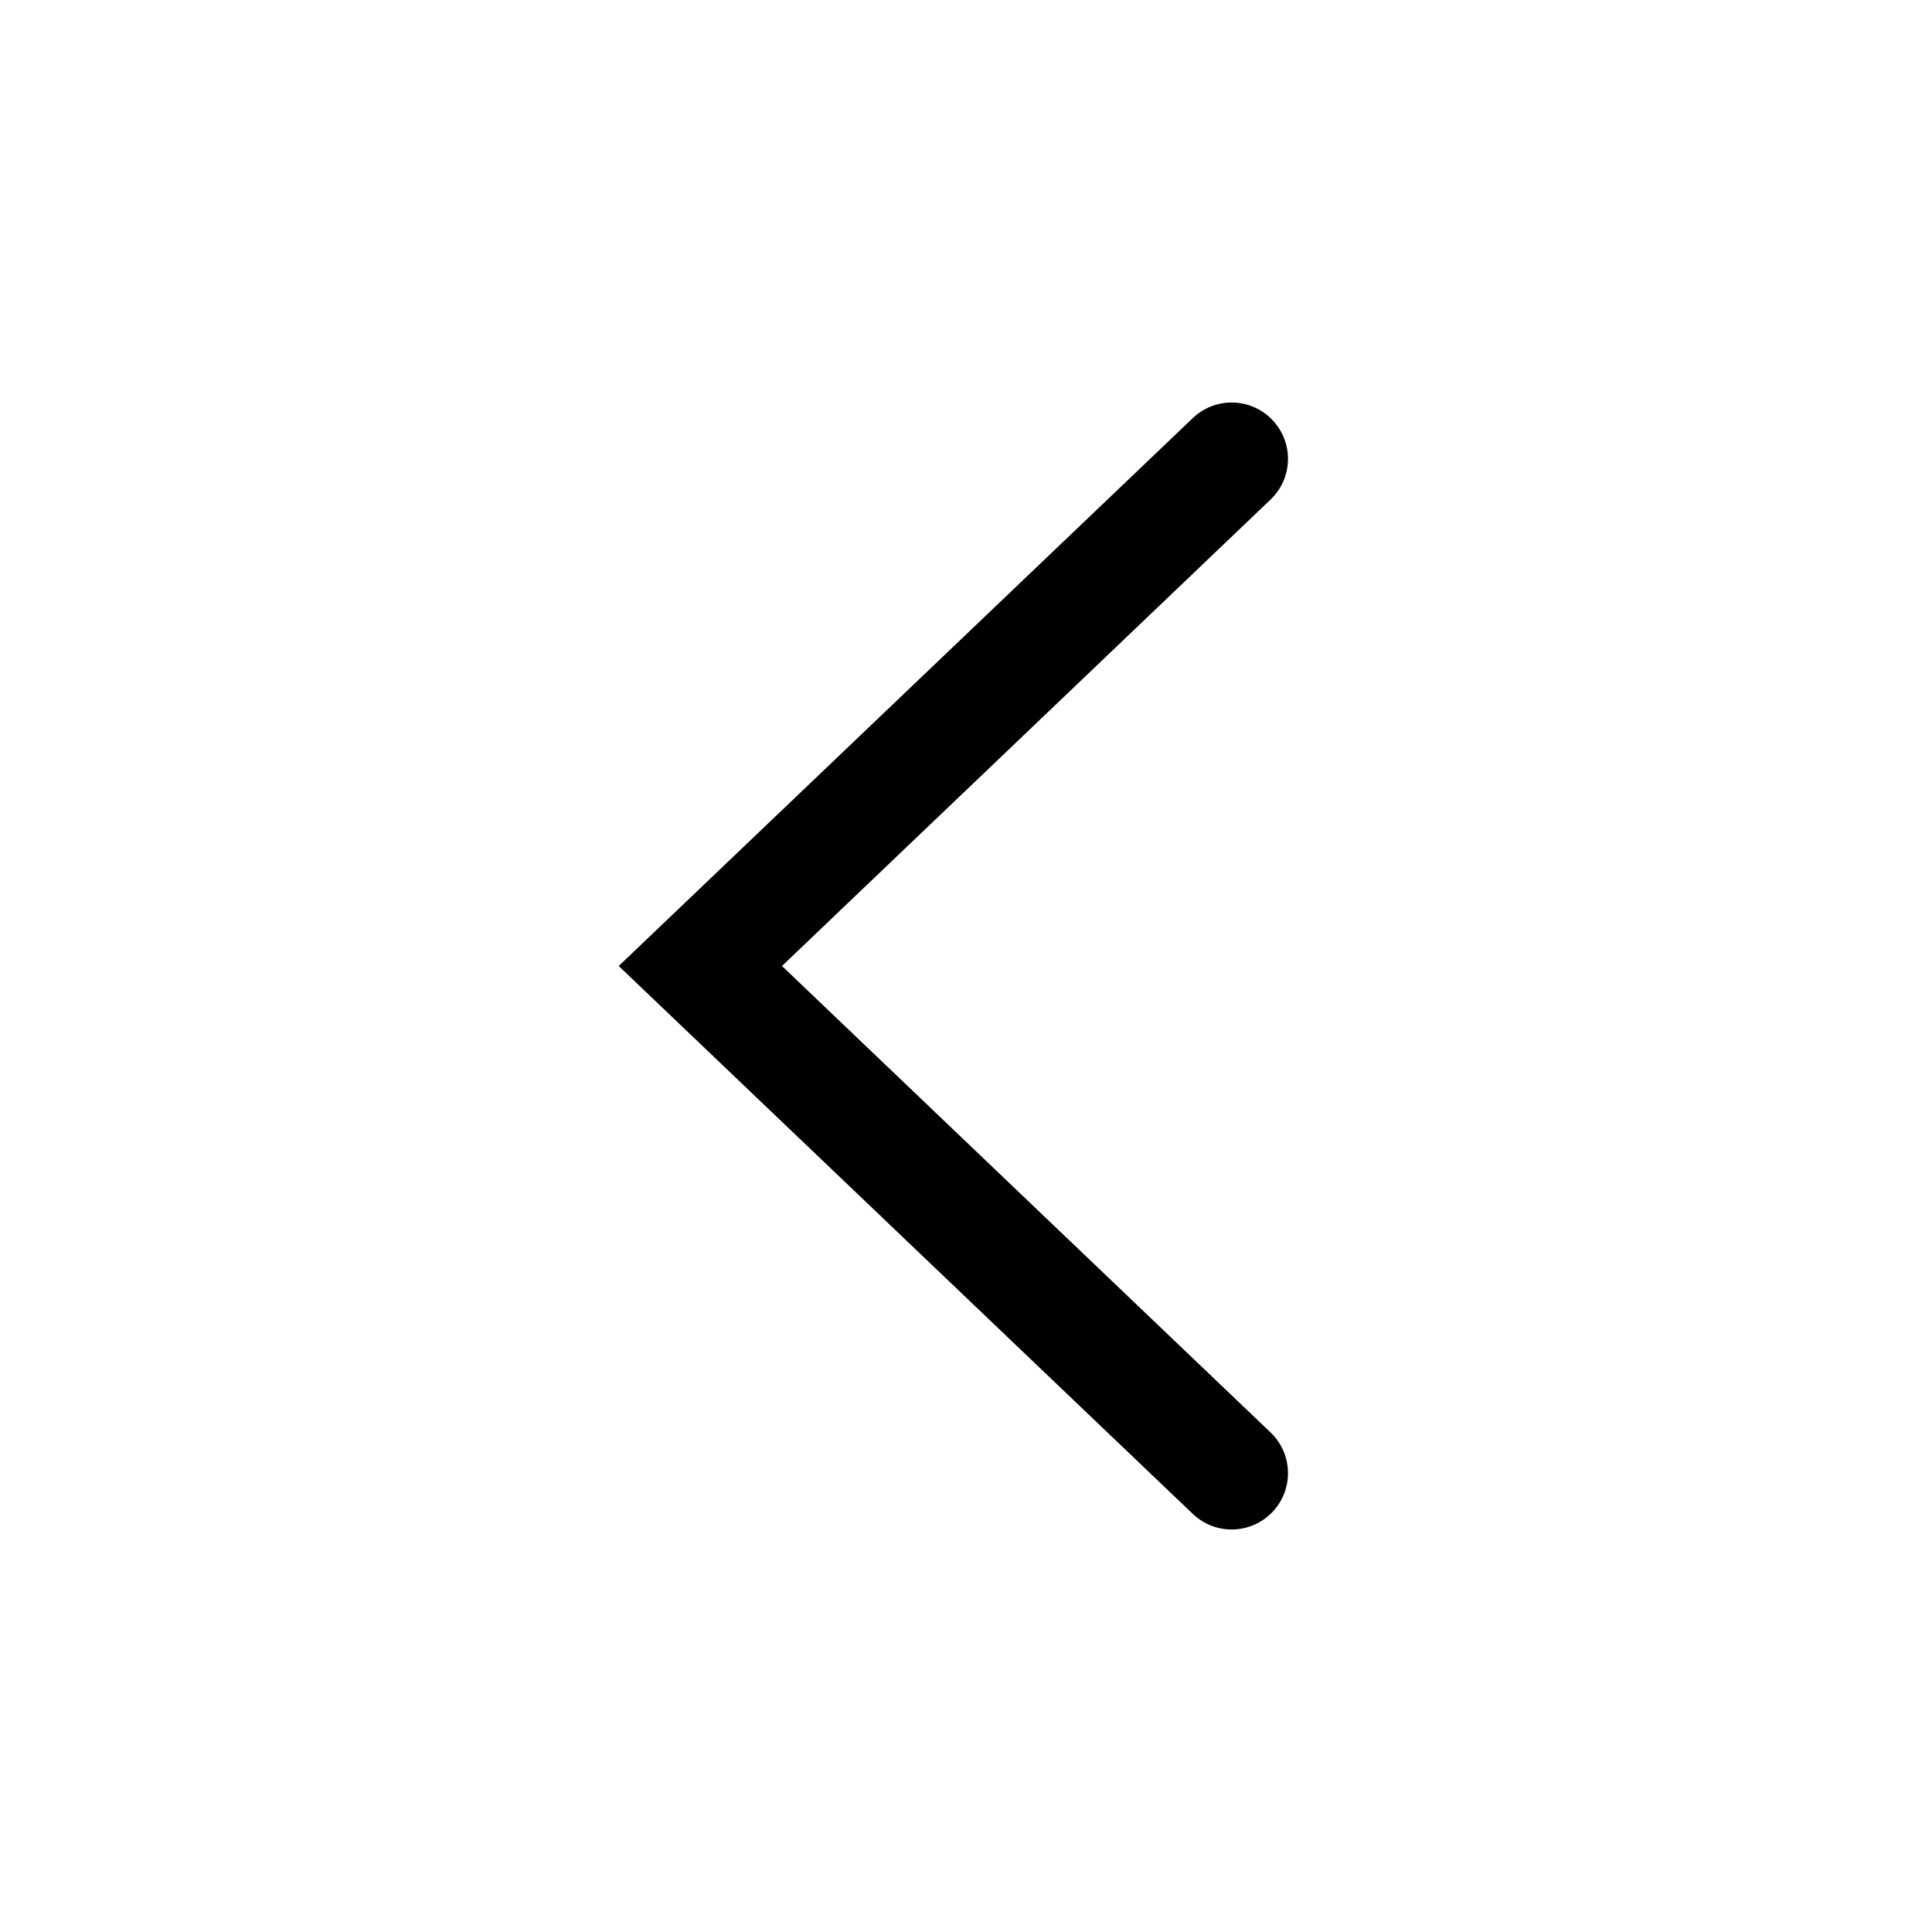
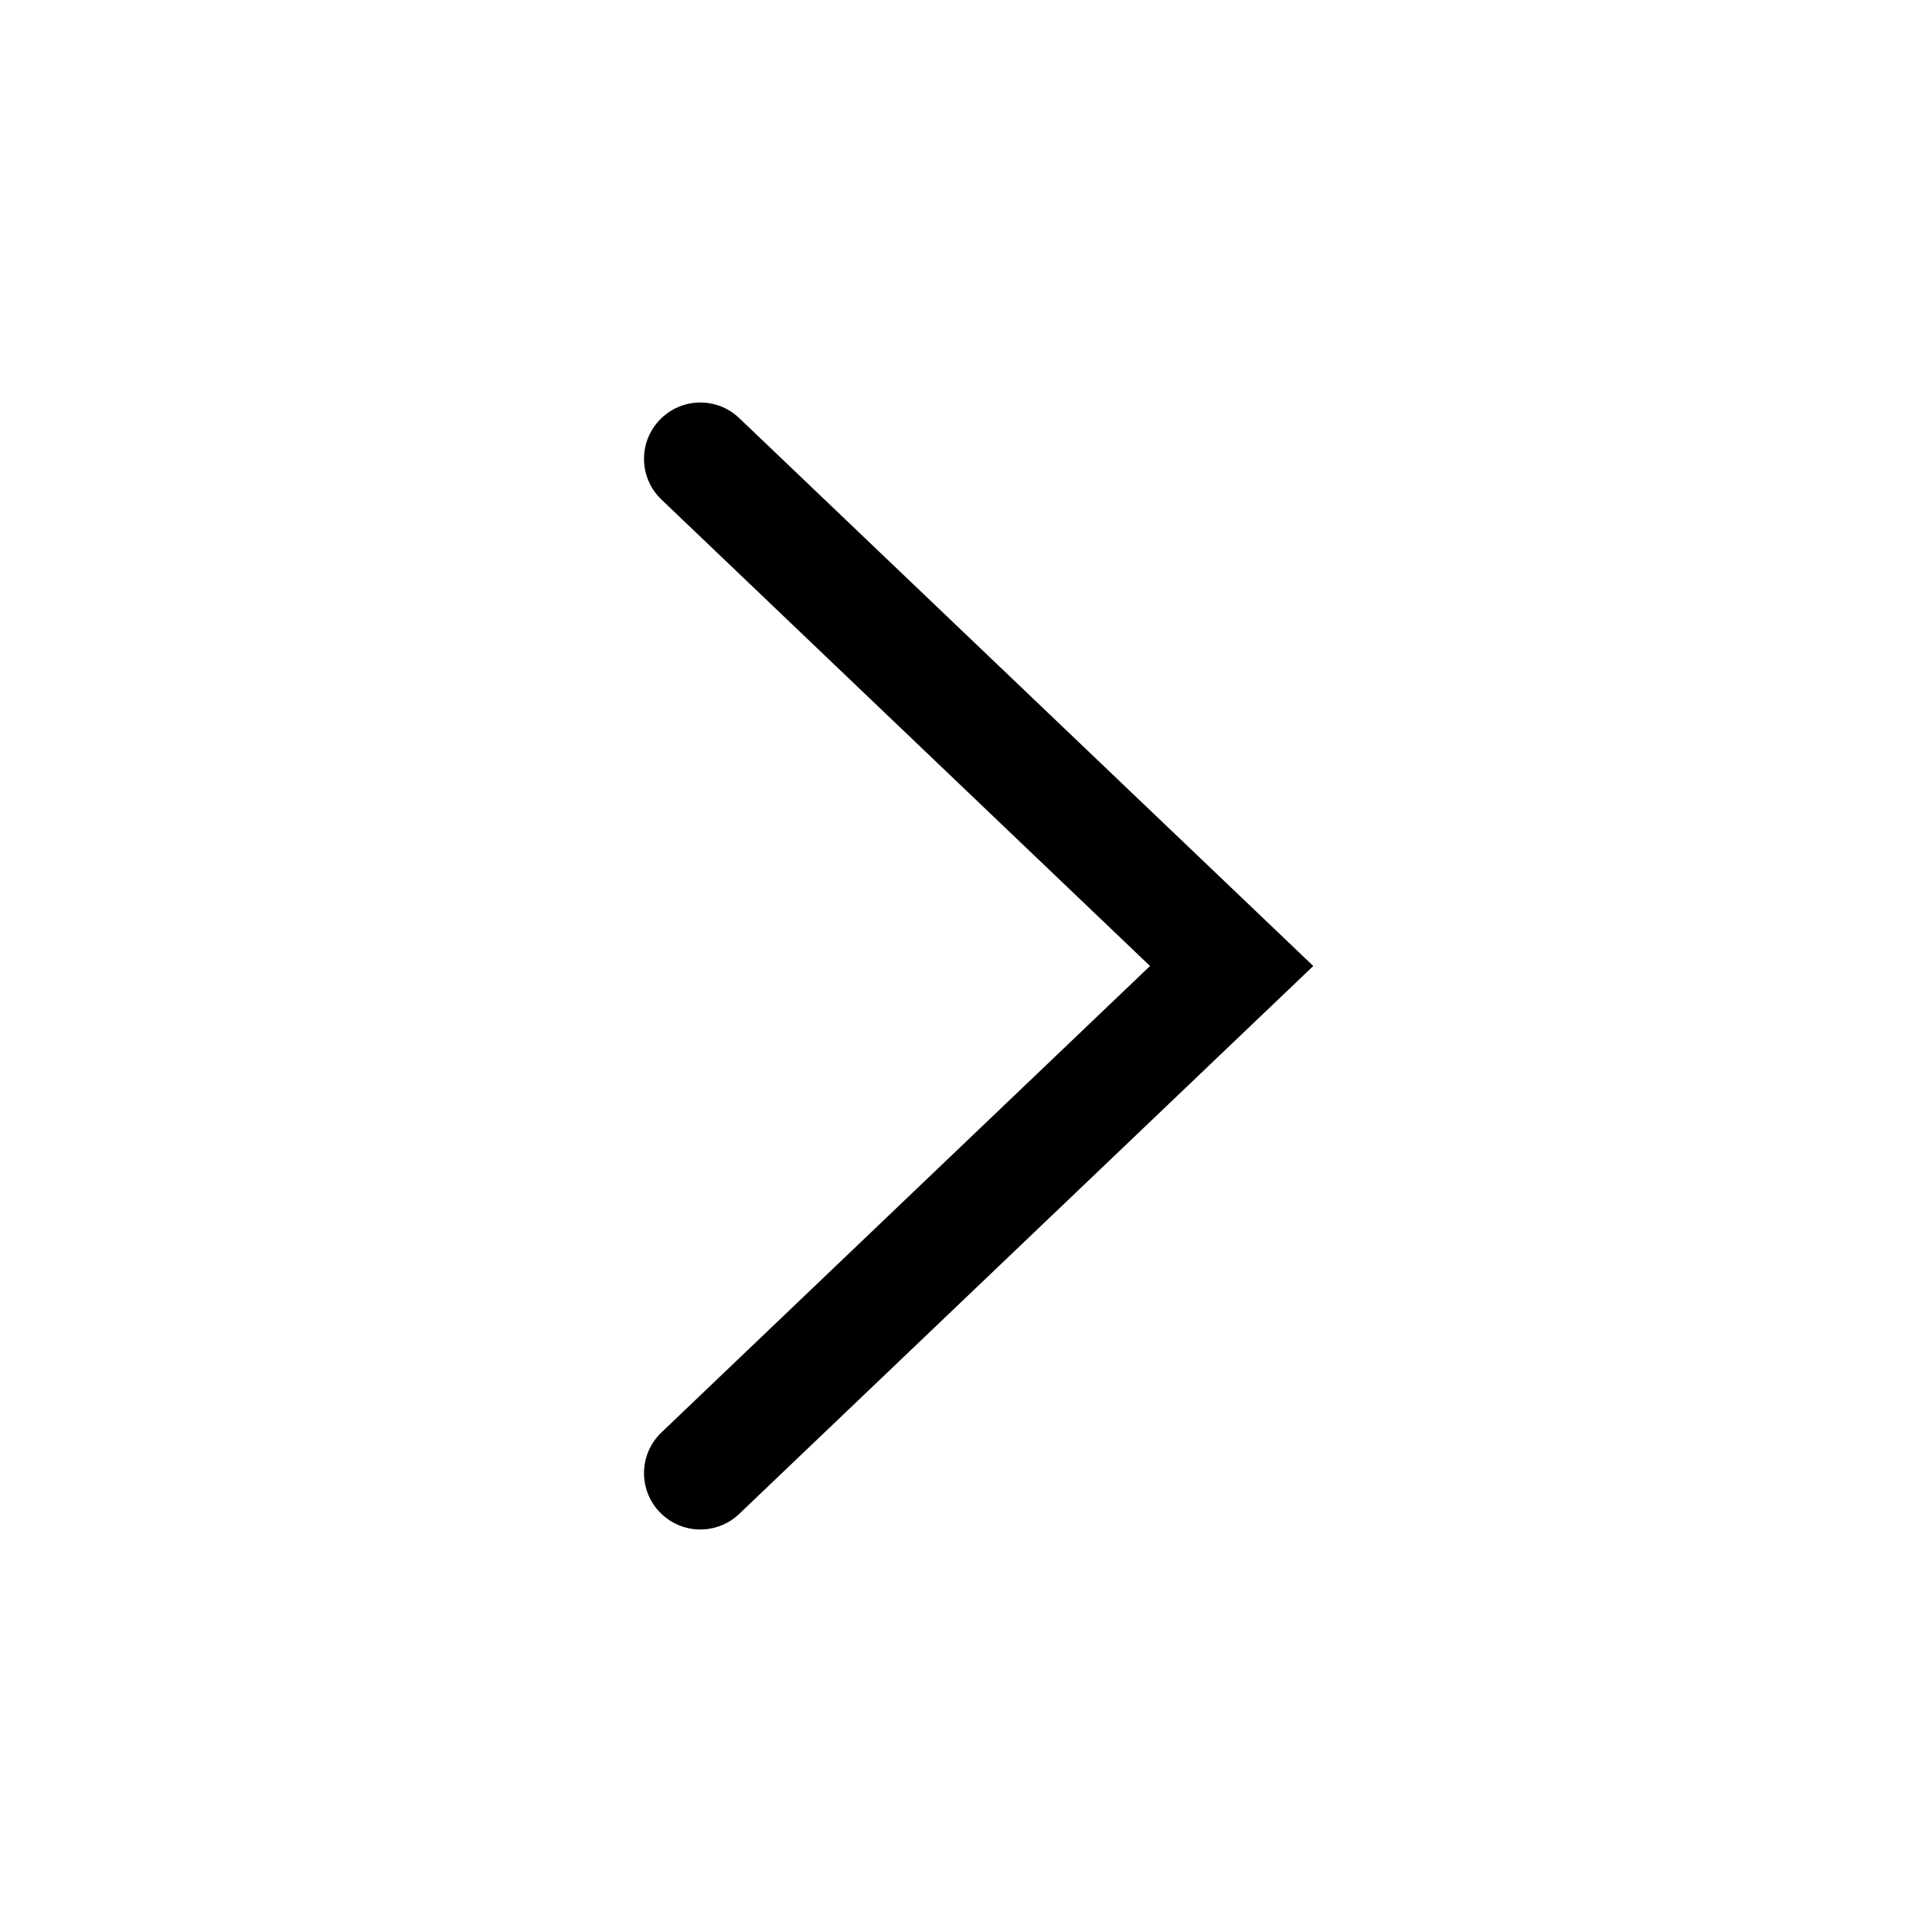
<svg xmlns="http://www.w3.org/2000/svg" viewBox="0 0 24 24" width="24" height="24">
-   <path fill="#000000" d="M15.783 6.206 L9.714 12 L15.783 17.794 C16.063 18.061 16.073 18.504 15.806 18.783 C15.539 19.063 15.096 19.073 14.817 18.806 L7.686 12 L14.817 5.194 C15.096 4.927 15.539 4.937 15.806 5.217 C16.073 5.496 16.063 5.939 15.783 6.206 Z" />
+   <path fill="#000000" d="M9.183 5.194 L16.314 12 L9.183 18.806 C8.904 19.073 8.461 19.063 8.194 18.783 C7.927 18.504 7.937 18.061 8.217 17.794 L14.286 12 L8.217 6.206 C7.937 5.939 7.927 5.496 8.194 5.217 C8.461 4.937 8.904 4.927 9.183 5.194 Z" />
</svg>
